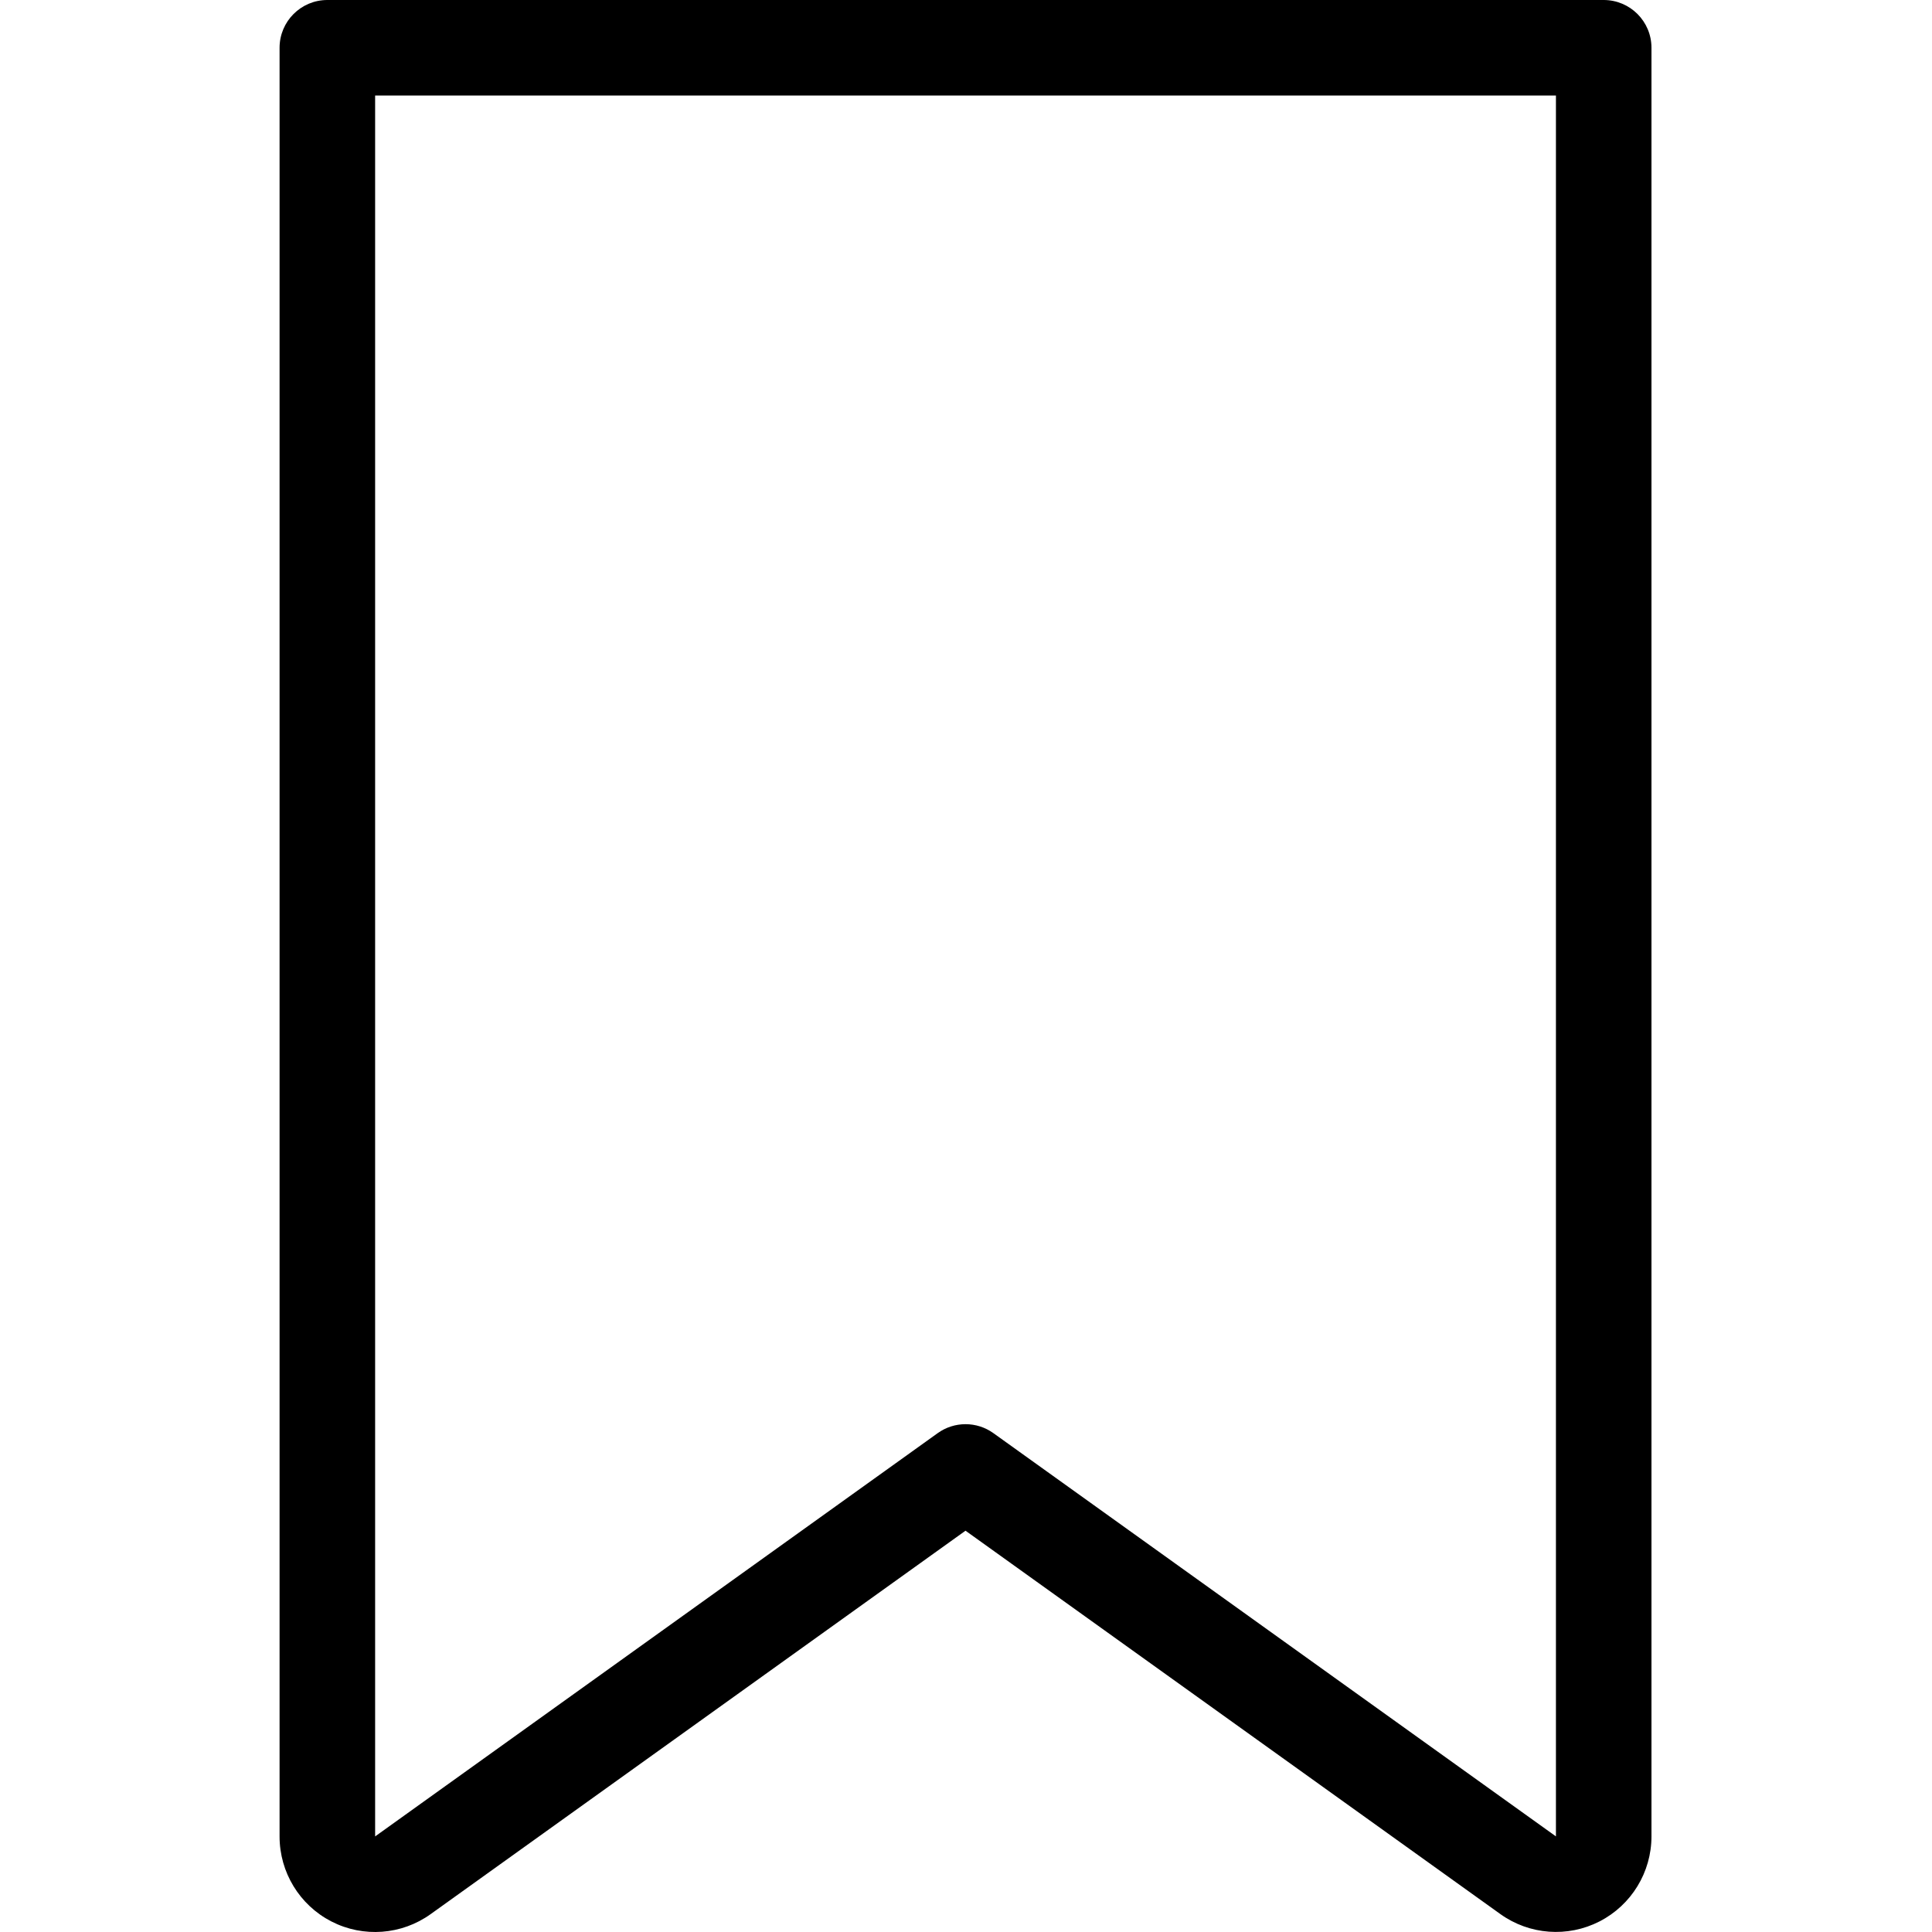
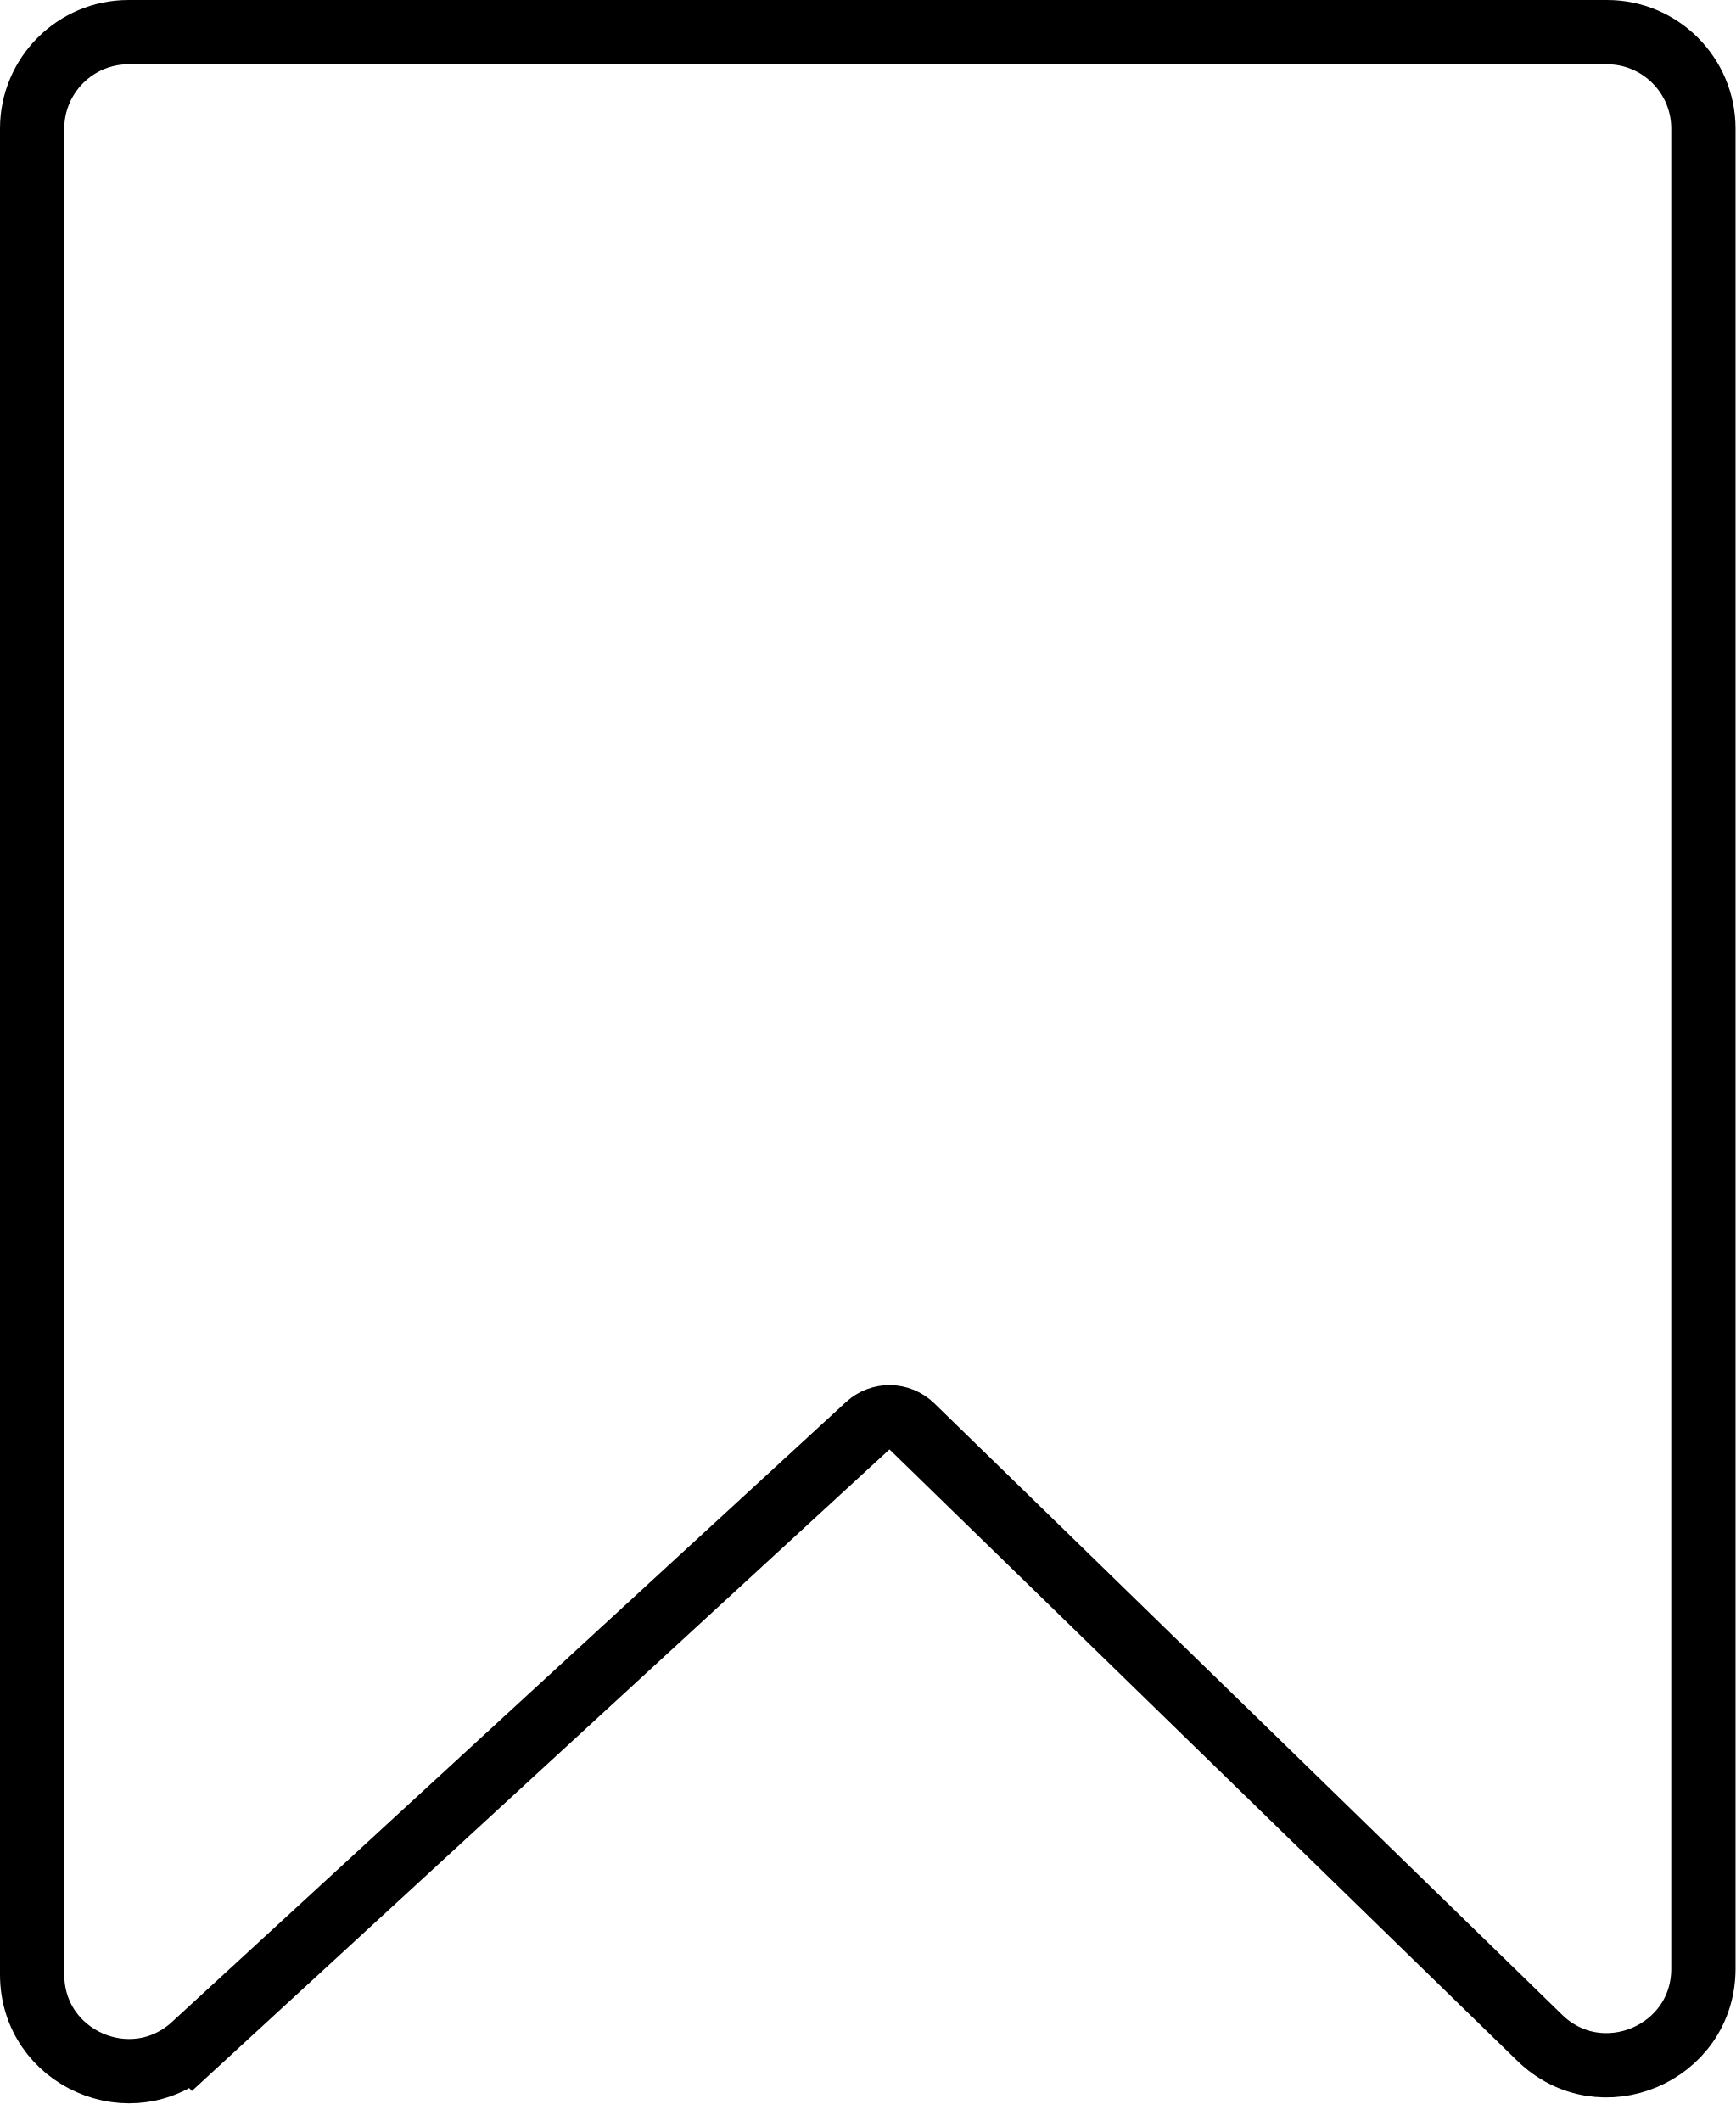
- <svg xmlns="http://www.w3.org/2000/svg" height="404pt" viewBox="-58 0 404 404.542" width="404pt">
-   <path d="m277.527 0h-267.258c-5.52 0-10 4.477-10 10v374.527c-.008 7.504 4.184 14.379 10.855 17.809 6.676 3.426 14.707 2.828 20.797-1.551l111.977-80.27 111.98 80.266c6.094 4.371 14.117 4.965 20.789 1.539 6.668-3.426 10.863-10.297 10.863-17.793v-374.527c0-5.523-4.48-10-10.004-10zm-10 384.523-117.797-84.441c-3.484-2.496-8.172-2.496-11.652 0l-117.801 84.445v-364.527h247.25zm0 0" />
+ <svg xmlns="http://www.w3.org/2000/svg" width="27" height="33" viewBox="0 0 27 33" fill="none">
+   <path d="M25 0.5H2C1.172 0.5 0.5 1.172 0.5 2V30.721C0.5 32.028 2.054 32.71 3.015 31.826L2.677 31.457L3.015 31.826L13.499 22.183C13.694 22.003 13.996 22.007 14.186 22.192L23.953 31.705C24.904 32.63 26.5 31.957 26.5 30.63V2C26.5 1.172 25.828 0.5 25 0.5Z" stroke="black" />
</svg>
